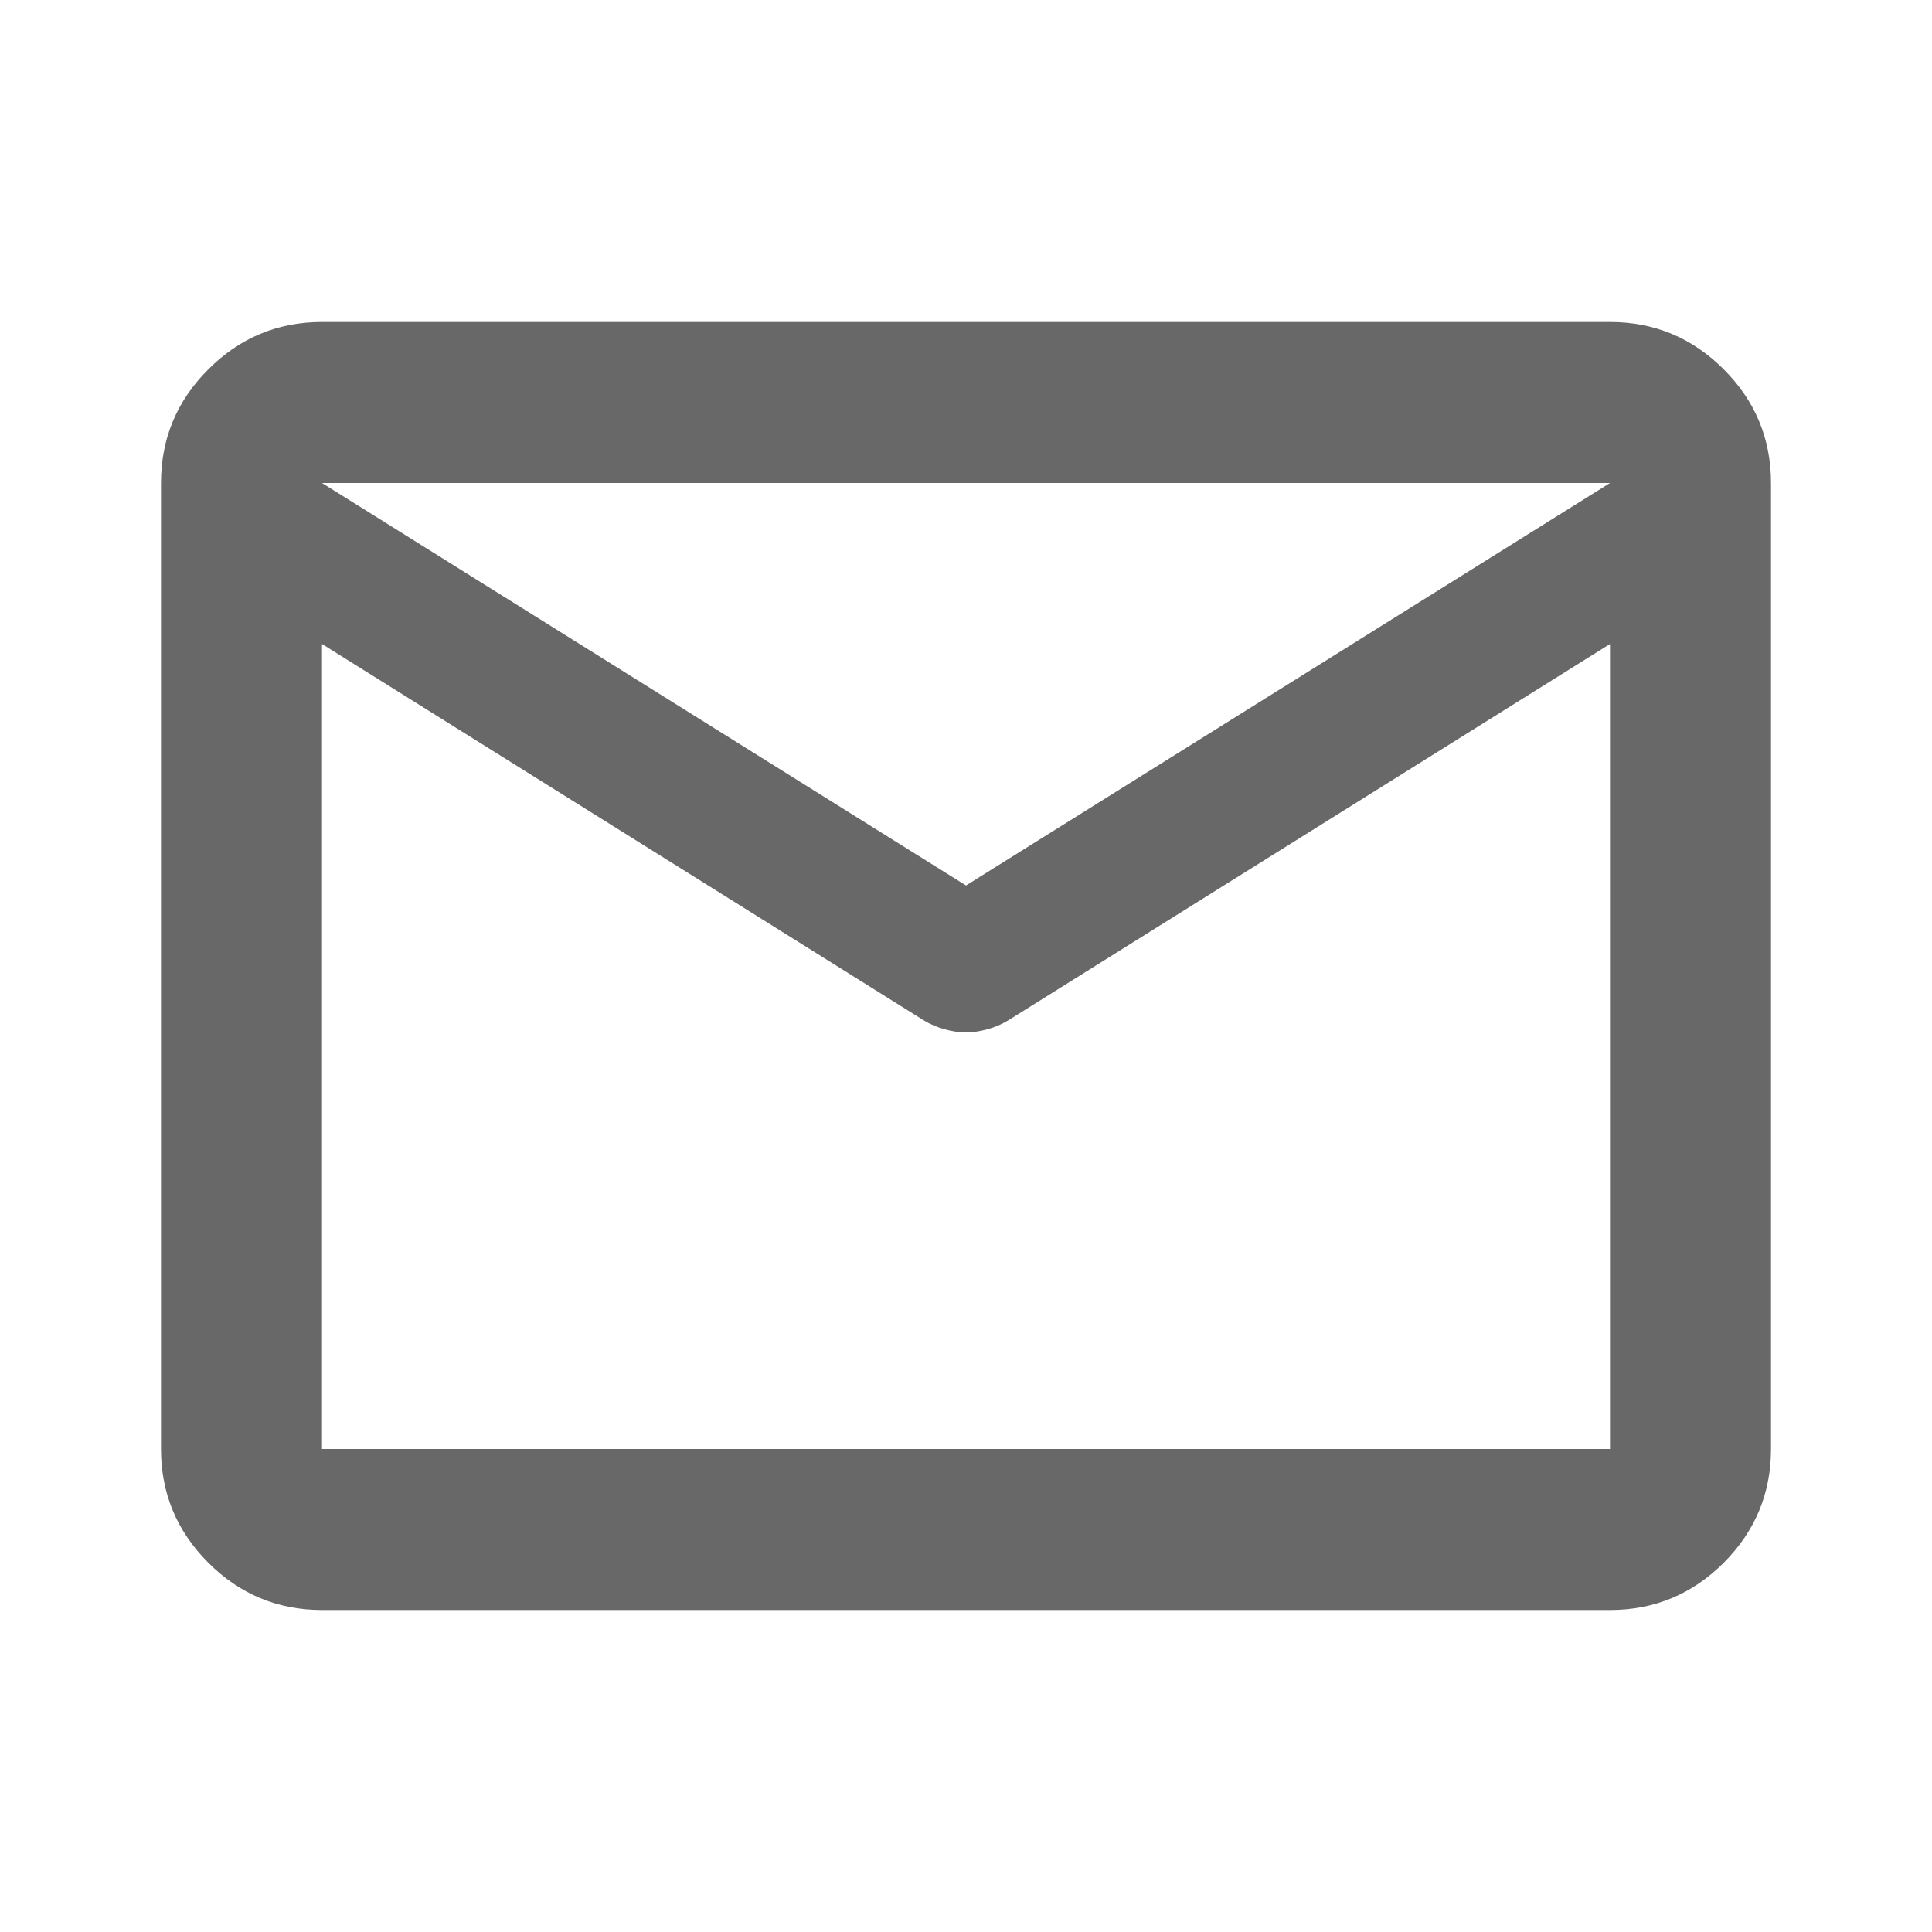
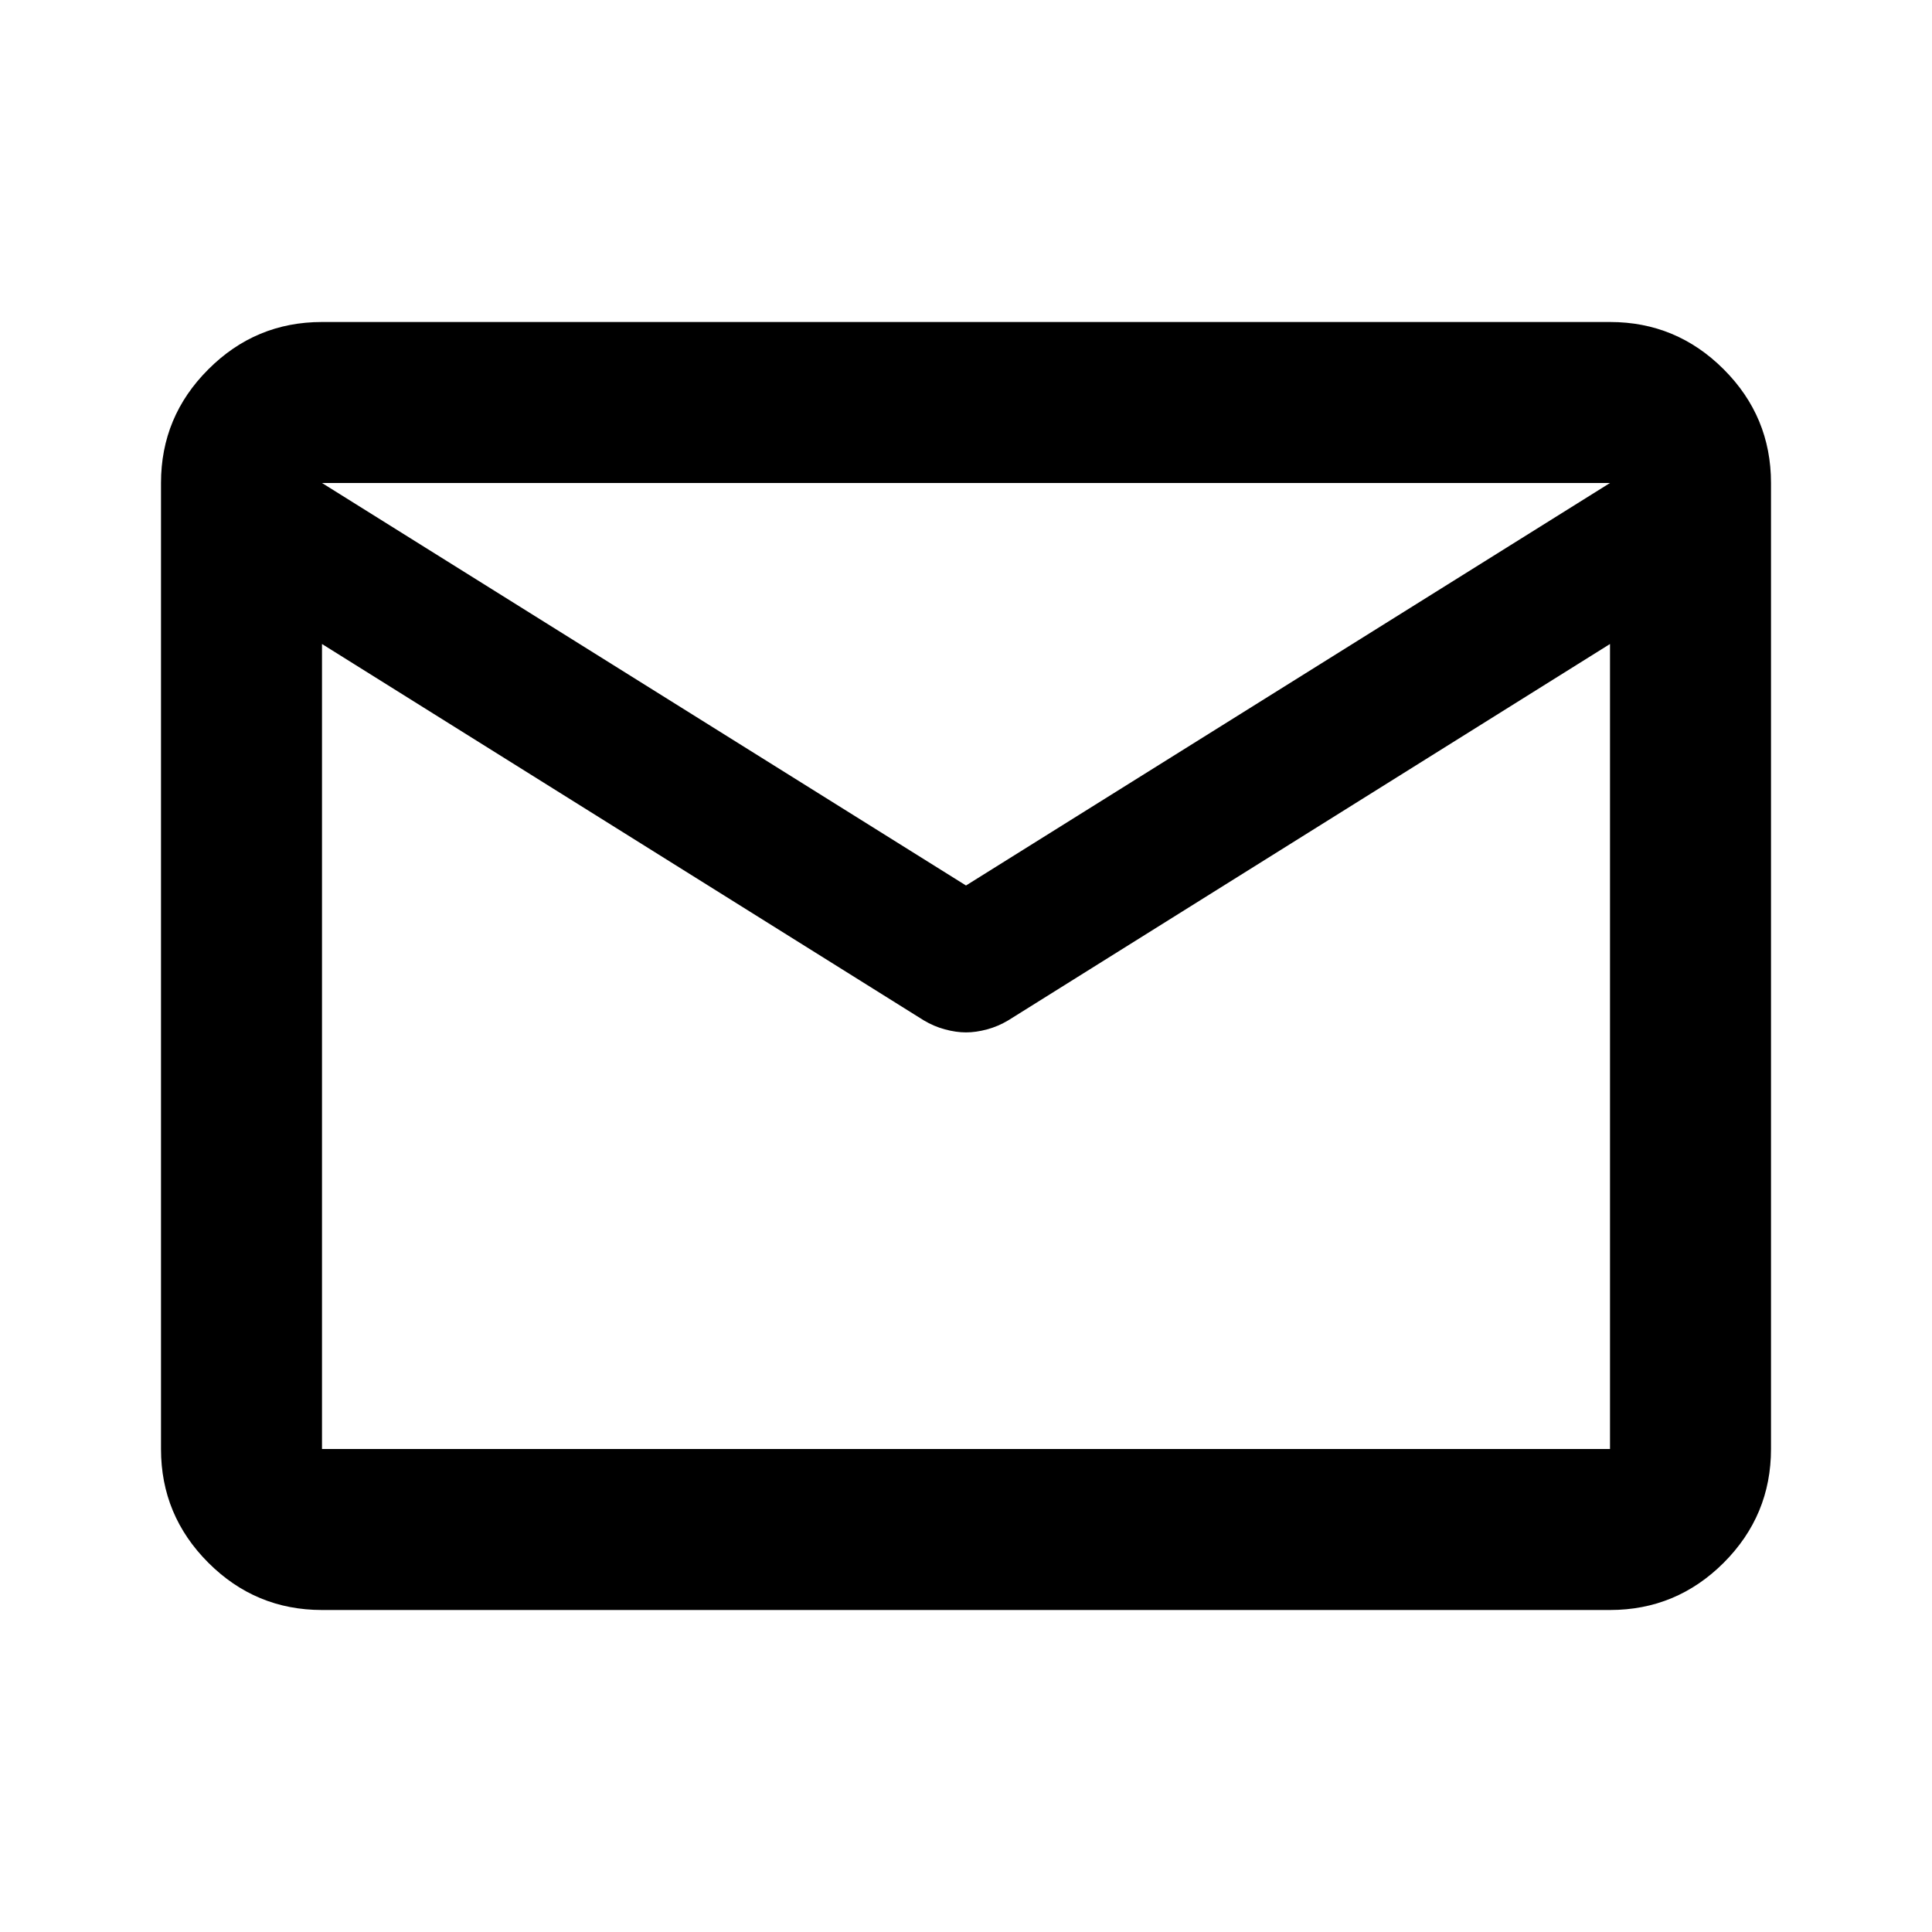
- <svg xmlns="http://www.w3.org/2000/svg" width="24" height="24" viewBox="0 0 24 24" fill="none">
-   <mask id="mask0_662_13051" style="mask-type:alpha" maskUnits="userSpaceOnUse" x="0" y="0" width="24" height="24">
-     <rect width="24" height="24" fill="#D9D9D9" />
+ <svg xmlns="http://www.w3.org/2000/svg" width="30" height="30" viewBox="0 0 30 30" fill="none">
+   <mask id="mask0_163_231" style="mask-type:alpha" maskUnits="userSpaceOnUse" x="0" y="0" width="30" height="30">
+     <rect width="30" height="30" fill="#D9D9D9" />
  </mask>
-   <g mask="url(#mask0_662_13051)">
-     <path d="M4 20C3.45 20 2.979 19.804 2.588 19.413C2.196 19.021 2 18.55 2 18V6C2 5.45 2.196 4.979 2.588 4.588C2.979 4.196 3.45 4 4 4H20C20.55 4 21.021 4.196 21.413 4.588C21.804 4.979 22 5.45 22 6V18C22 18.55 21.804 19.021 21.413 19.413C21.021 19.804 20.55 20 20 20H4ZM20 8L12.525 12.675C12.442 12.725 12.354 12.762 12.262 12.787C12.171 12.812 12.083 12.825 12 12.825C11.917 12.825 11.829 12.812 11.738 12.787C11.646 12.762 11.558 12.725 11.475 12.675L4 8V18H20V8ZM12 11L20 6H4L12 11ZM4 8.25V6.775V6.8V6.787V8.25Z" fill="#686868" />
+   <g mask="url(#mask0_163_231)">
+     <path d="M5 25C4.312 25 3.724 24.755 3.235 24.266C2.745 23.776 2.5 23.188 2.5 22.5V7.5C2.5 6.812 2.745 6.224 3.235 5.735C3.724 5.245 4.312 5 5 5H25C25.688 5 26.276 5.245 26.766 5.735C27.255 6.224 27.5 6.812 27.5 7.5V22.5C27.5 23.188 27.255 23.776 26.766 24.266C26.276 24.755 25.688 25 25 25H5ZM25 10L15.656 15.844C15.552 15.906 15.443 15.953 15.328 15.984C15.213 16.015 15.104 16.031 15 16.031C14.896 16.031 14.787 16.015 14.672 15.984C14.557 15.953 14.448 15.906 14.344 15.844L5 10V22.5H25V10ZM15 13.75L25 7.5H5L15 13.75ZM5 10.312V8.469V8.5V8.484V10.312Z" fill="black" />
  </g>
</svg>
